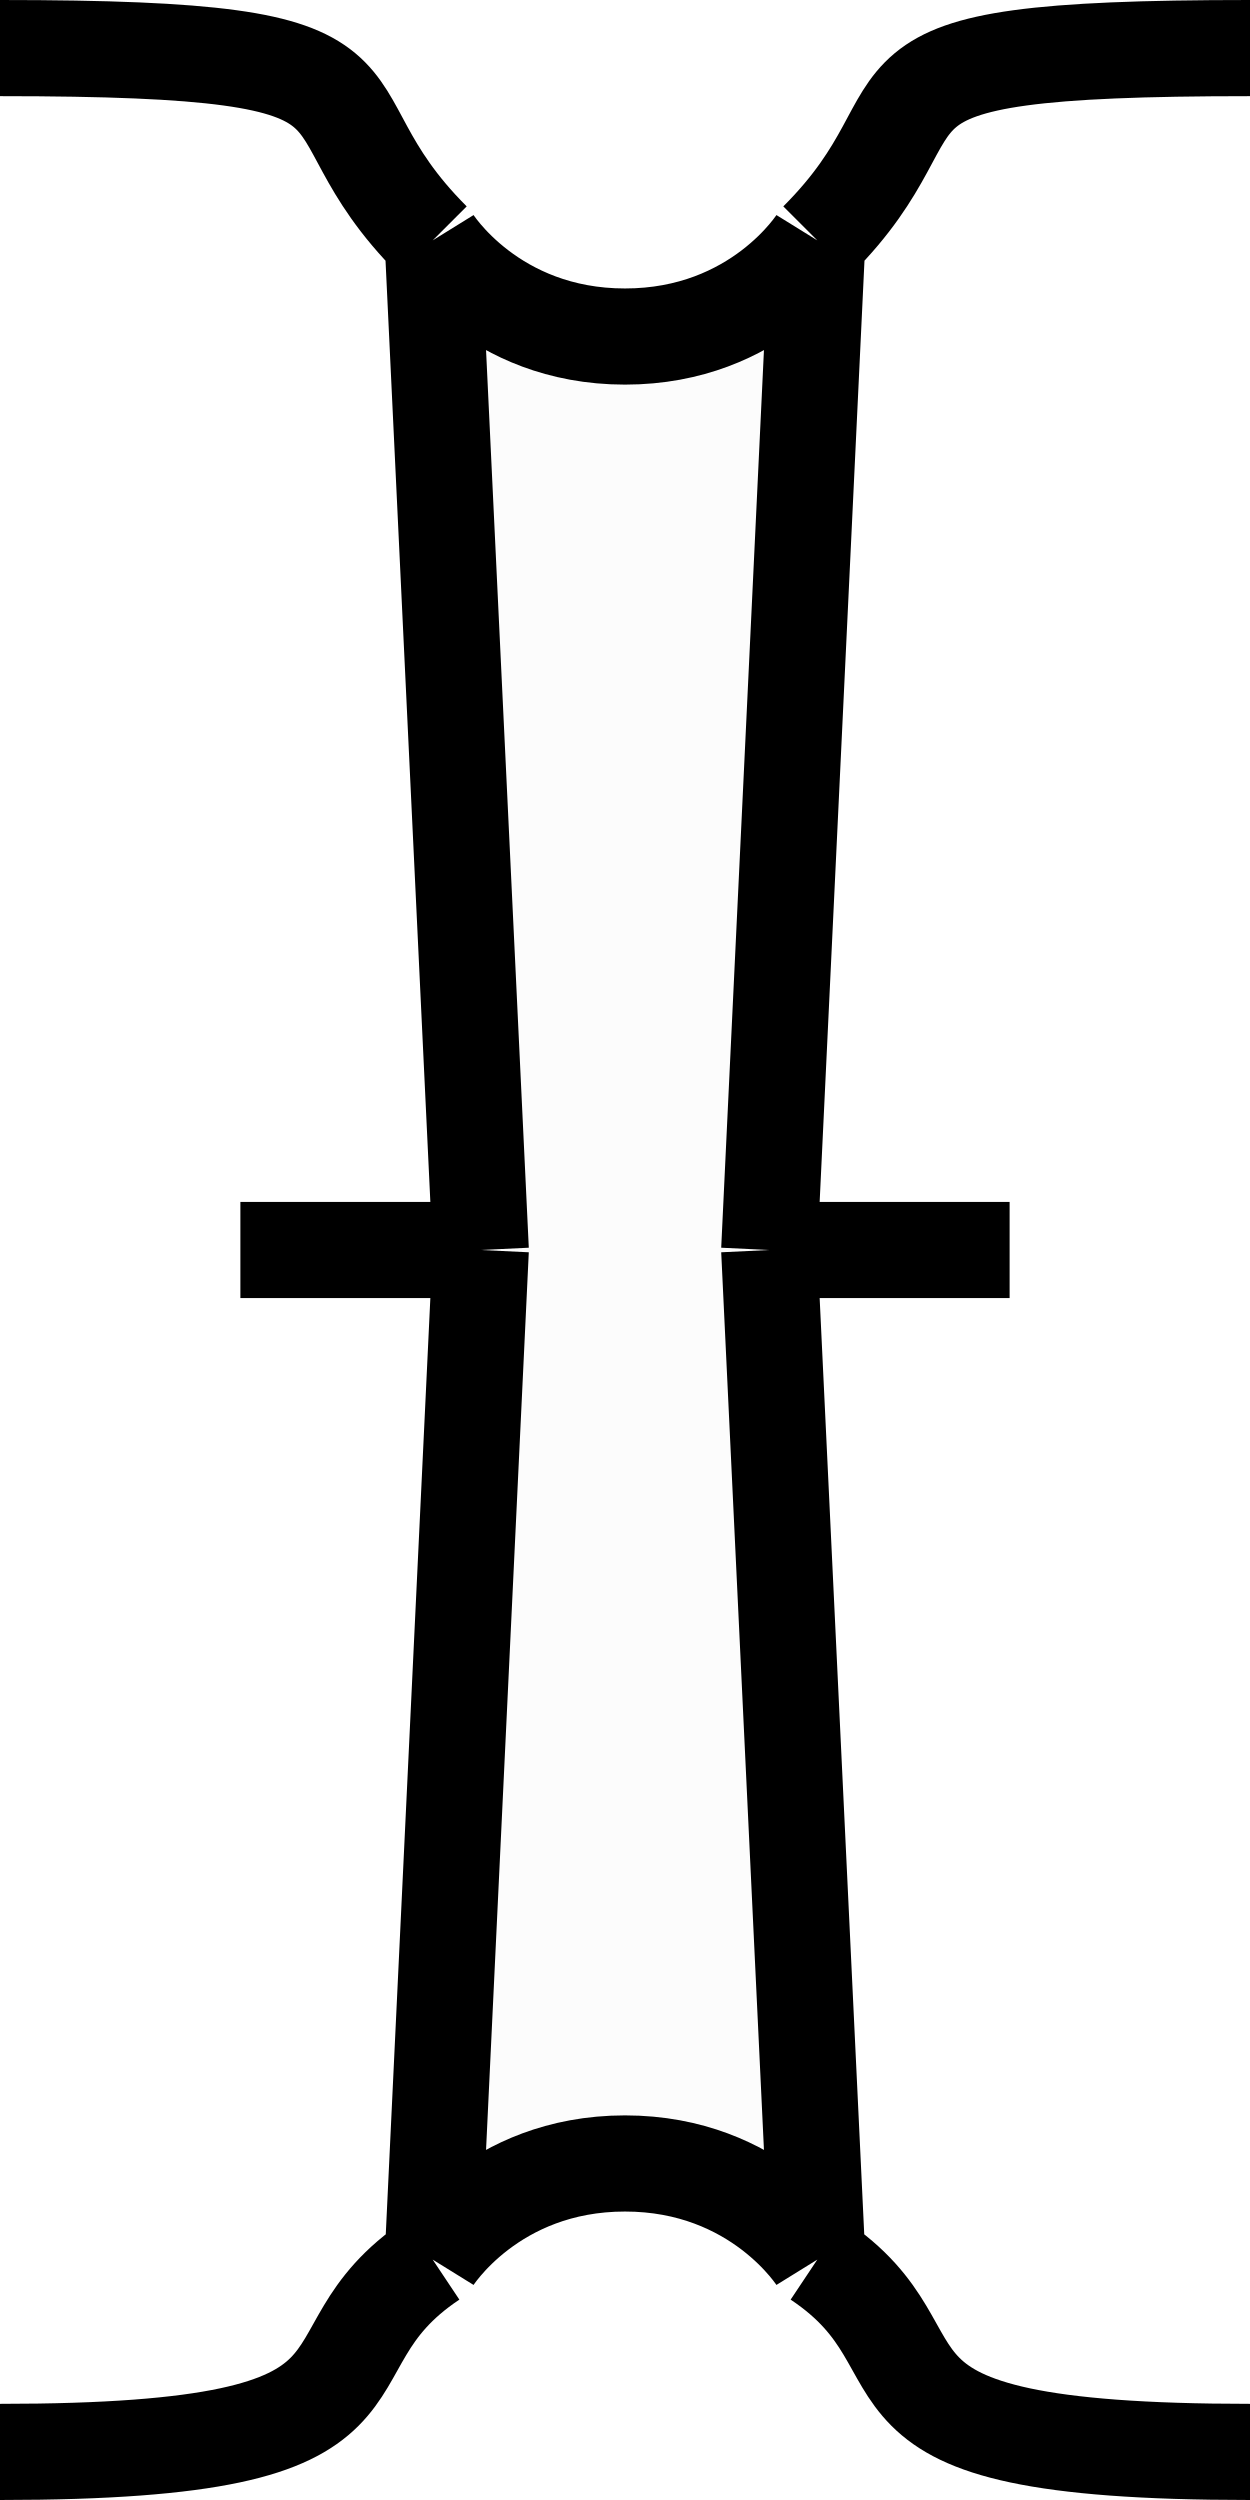
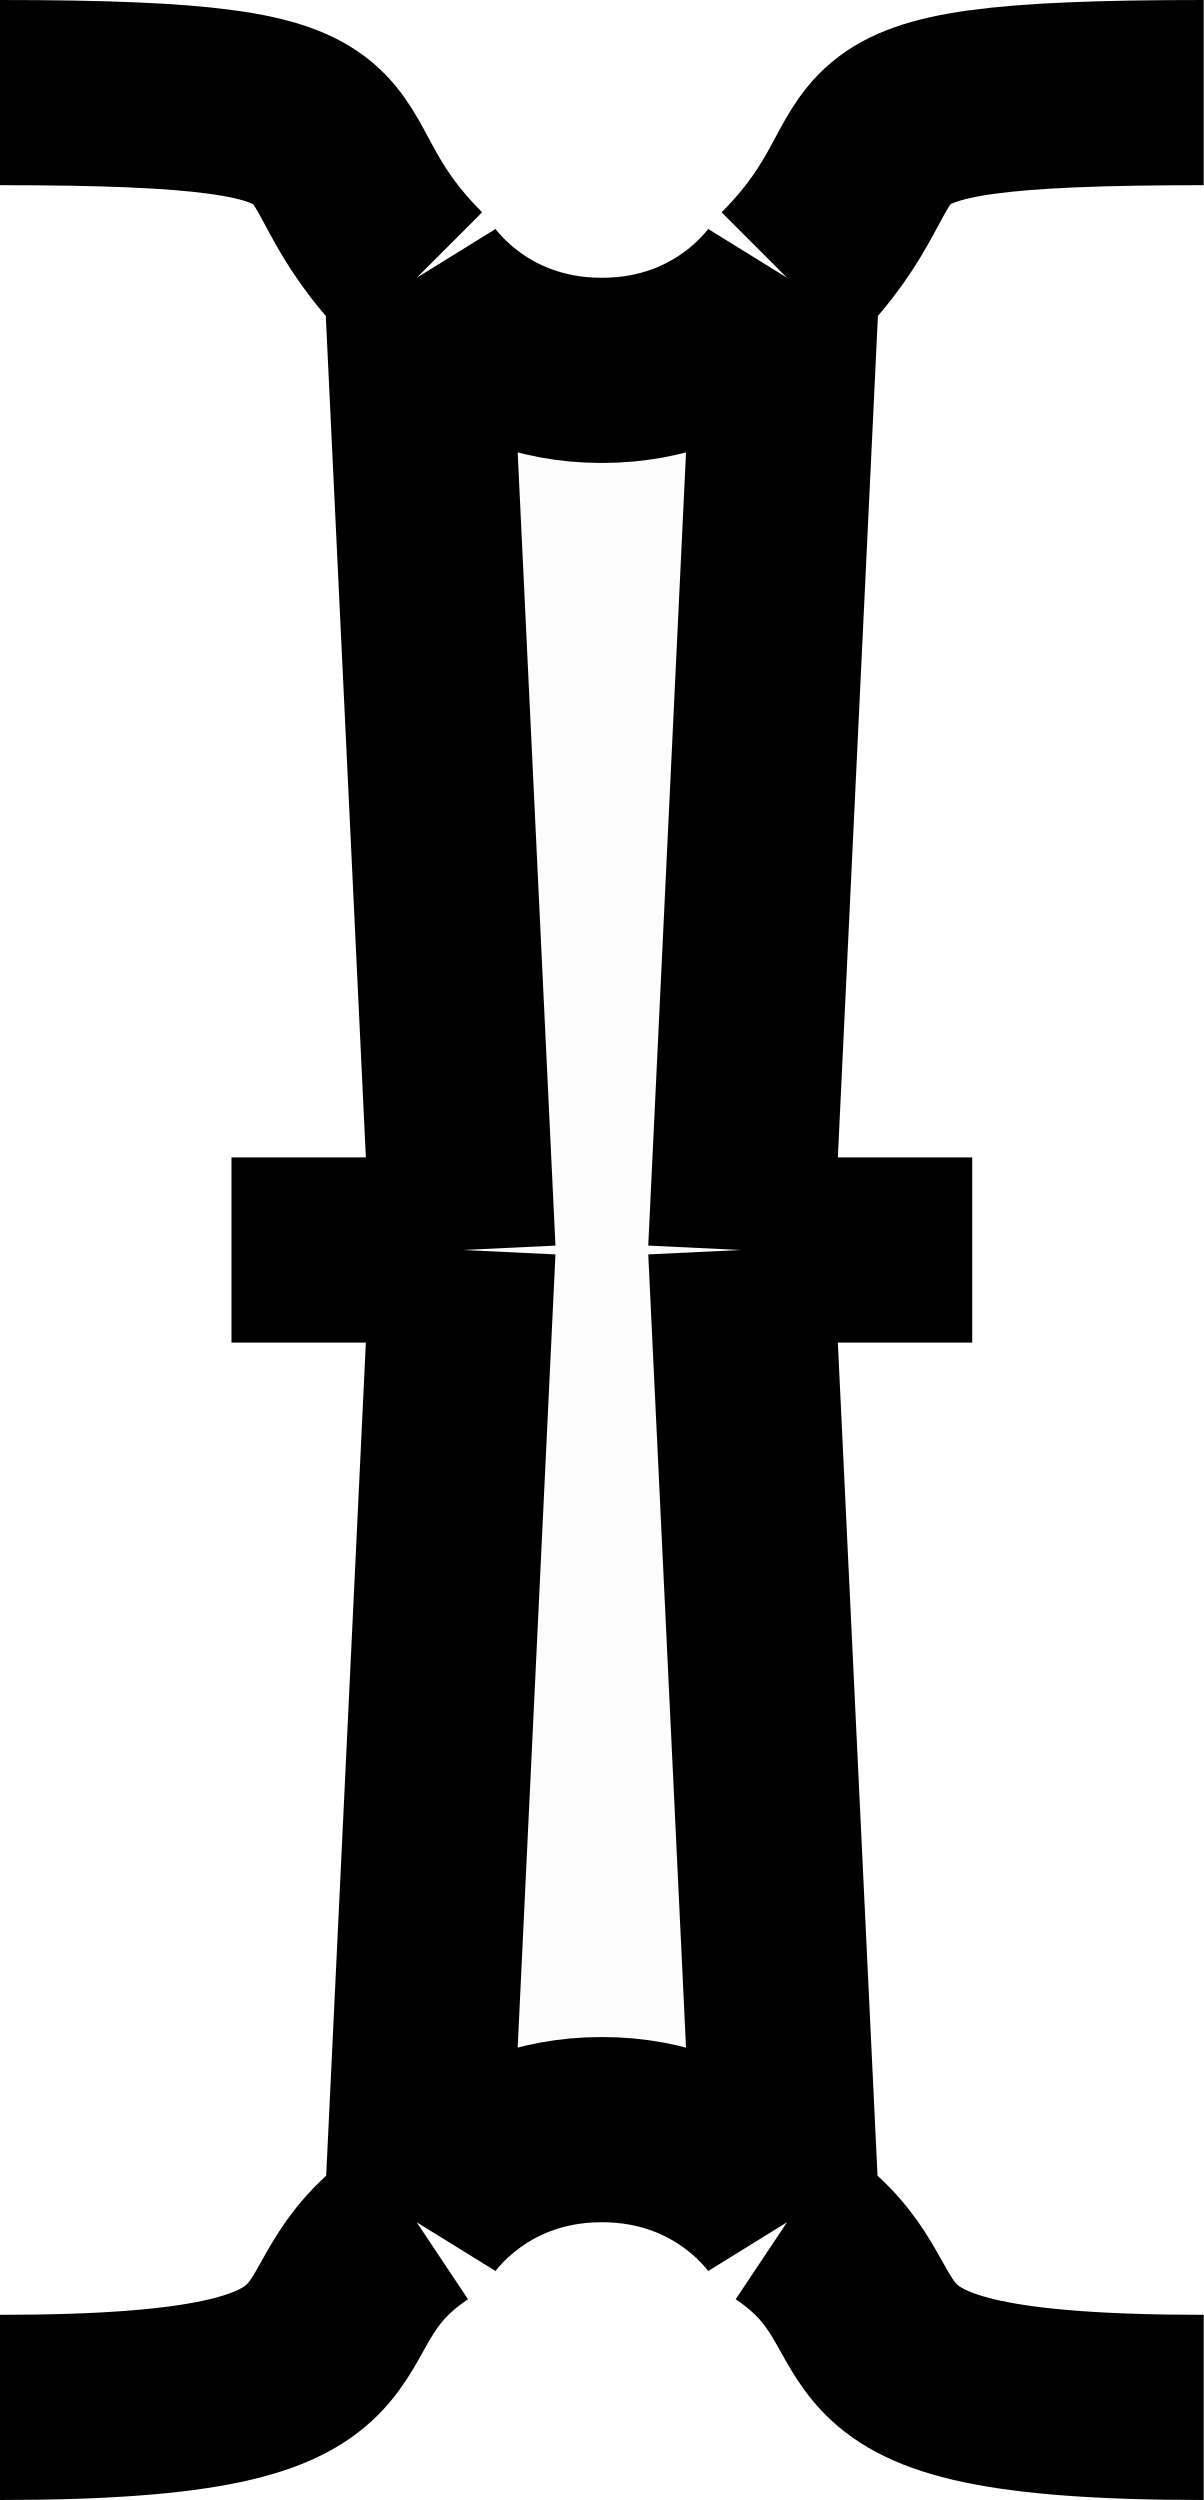
- <svg xmlns="http://www.w3.org/2000/svg" width="26" height="52" viewBox="0 0 26 52" fill="none">
-   <path d="M9 5C9 5 10.239 7 13 7C15.761 7 17 5 17 5L16 26L17 47C17 47 15.761 45 13 45C10.239 45 9 47 9 47L10 26L9 5Z" fill="#F2F2F2" fill-opacity="0.2" />
-   <path d="M9 47C9 47 10.239 45 13 45C15.761 45 17 47 17 47M9 47C6 49 9 51 0 51M9 47L10 26M17 47C20 49 17 51 26 51M17 47L16 26M17 5C17 5 15.761 7 13 7C10.239 7 9 5 9 5M17 5C20 2 17 1 26 1M17 5L16 26M9 5C6 2 9 1 0 1M9 5L10 26M16 26H21M10 26H5" stroke="black" stroke-width="2" />
+ <svg xmlns="http://www.w3.org/2000/svg" width="13" height="27" viewBox="0 0 13 27" fill="none">
+   <path d="M4.5 3C4.5 3 5.119 4 6.5 4C7.881 4 8.5 3 8.5 3L8 13.5L8.5 24C8.5 24 7.881 23 6.5 23C5.119 23 4.5 24 4.5 24L5 13.5L4.5 3Z" fill="#F2F2F2" fill-opacity="0.2" />
+   <path d="M4.5 24C4.5 24 5.119 23 6.5 23C7.881 23 8.5 24 8.5 24M4.5 24C3 25 4.5 26 0 26M4.5 24L5 13.5M8.5 24C10 25 8.5 26 13 26M8.5 24L8 13.5M8.5 3C8.5 3 7.881 4 6.5 4C5.119 4 4.5 3 4.5 3M8.5 3C10 1.5 8.5 1 13 1M8.5 3L8 13.5M4.5 3C3 1.5 4.5 1 0 1M4.5 3L5 13.5M8 13.5H10.5M5 13.5H2.5" stroke="black" stroke-width="2" />
</svg>
